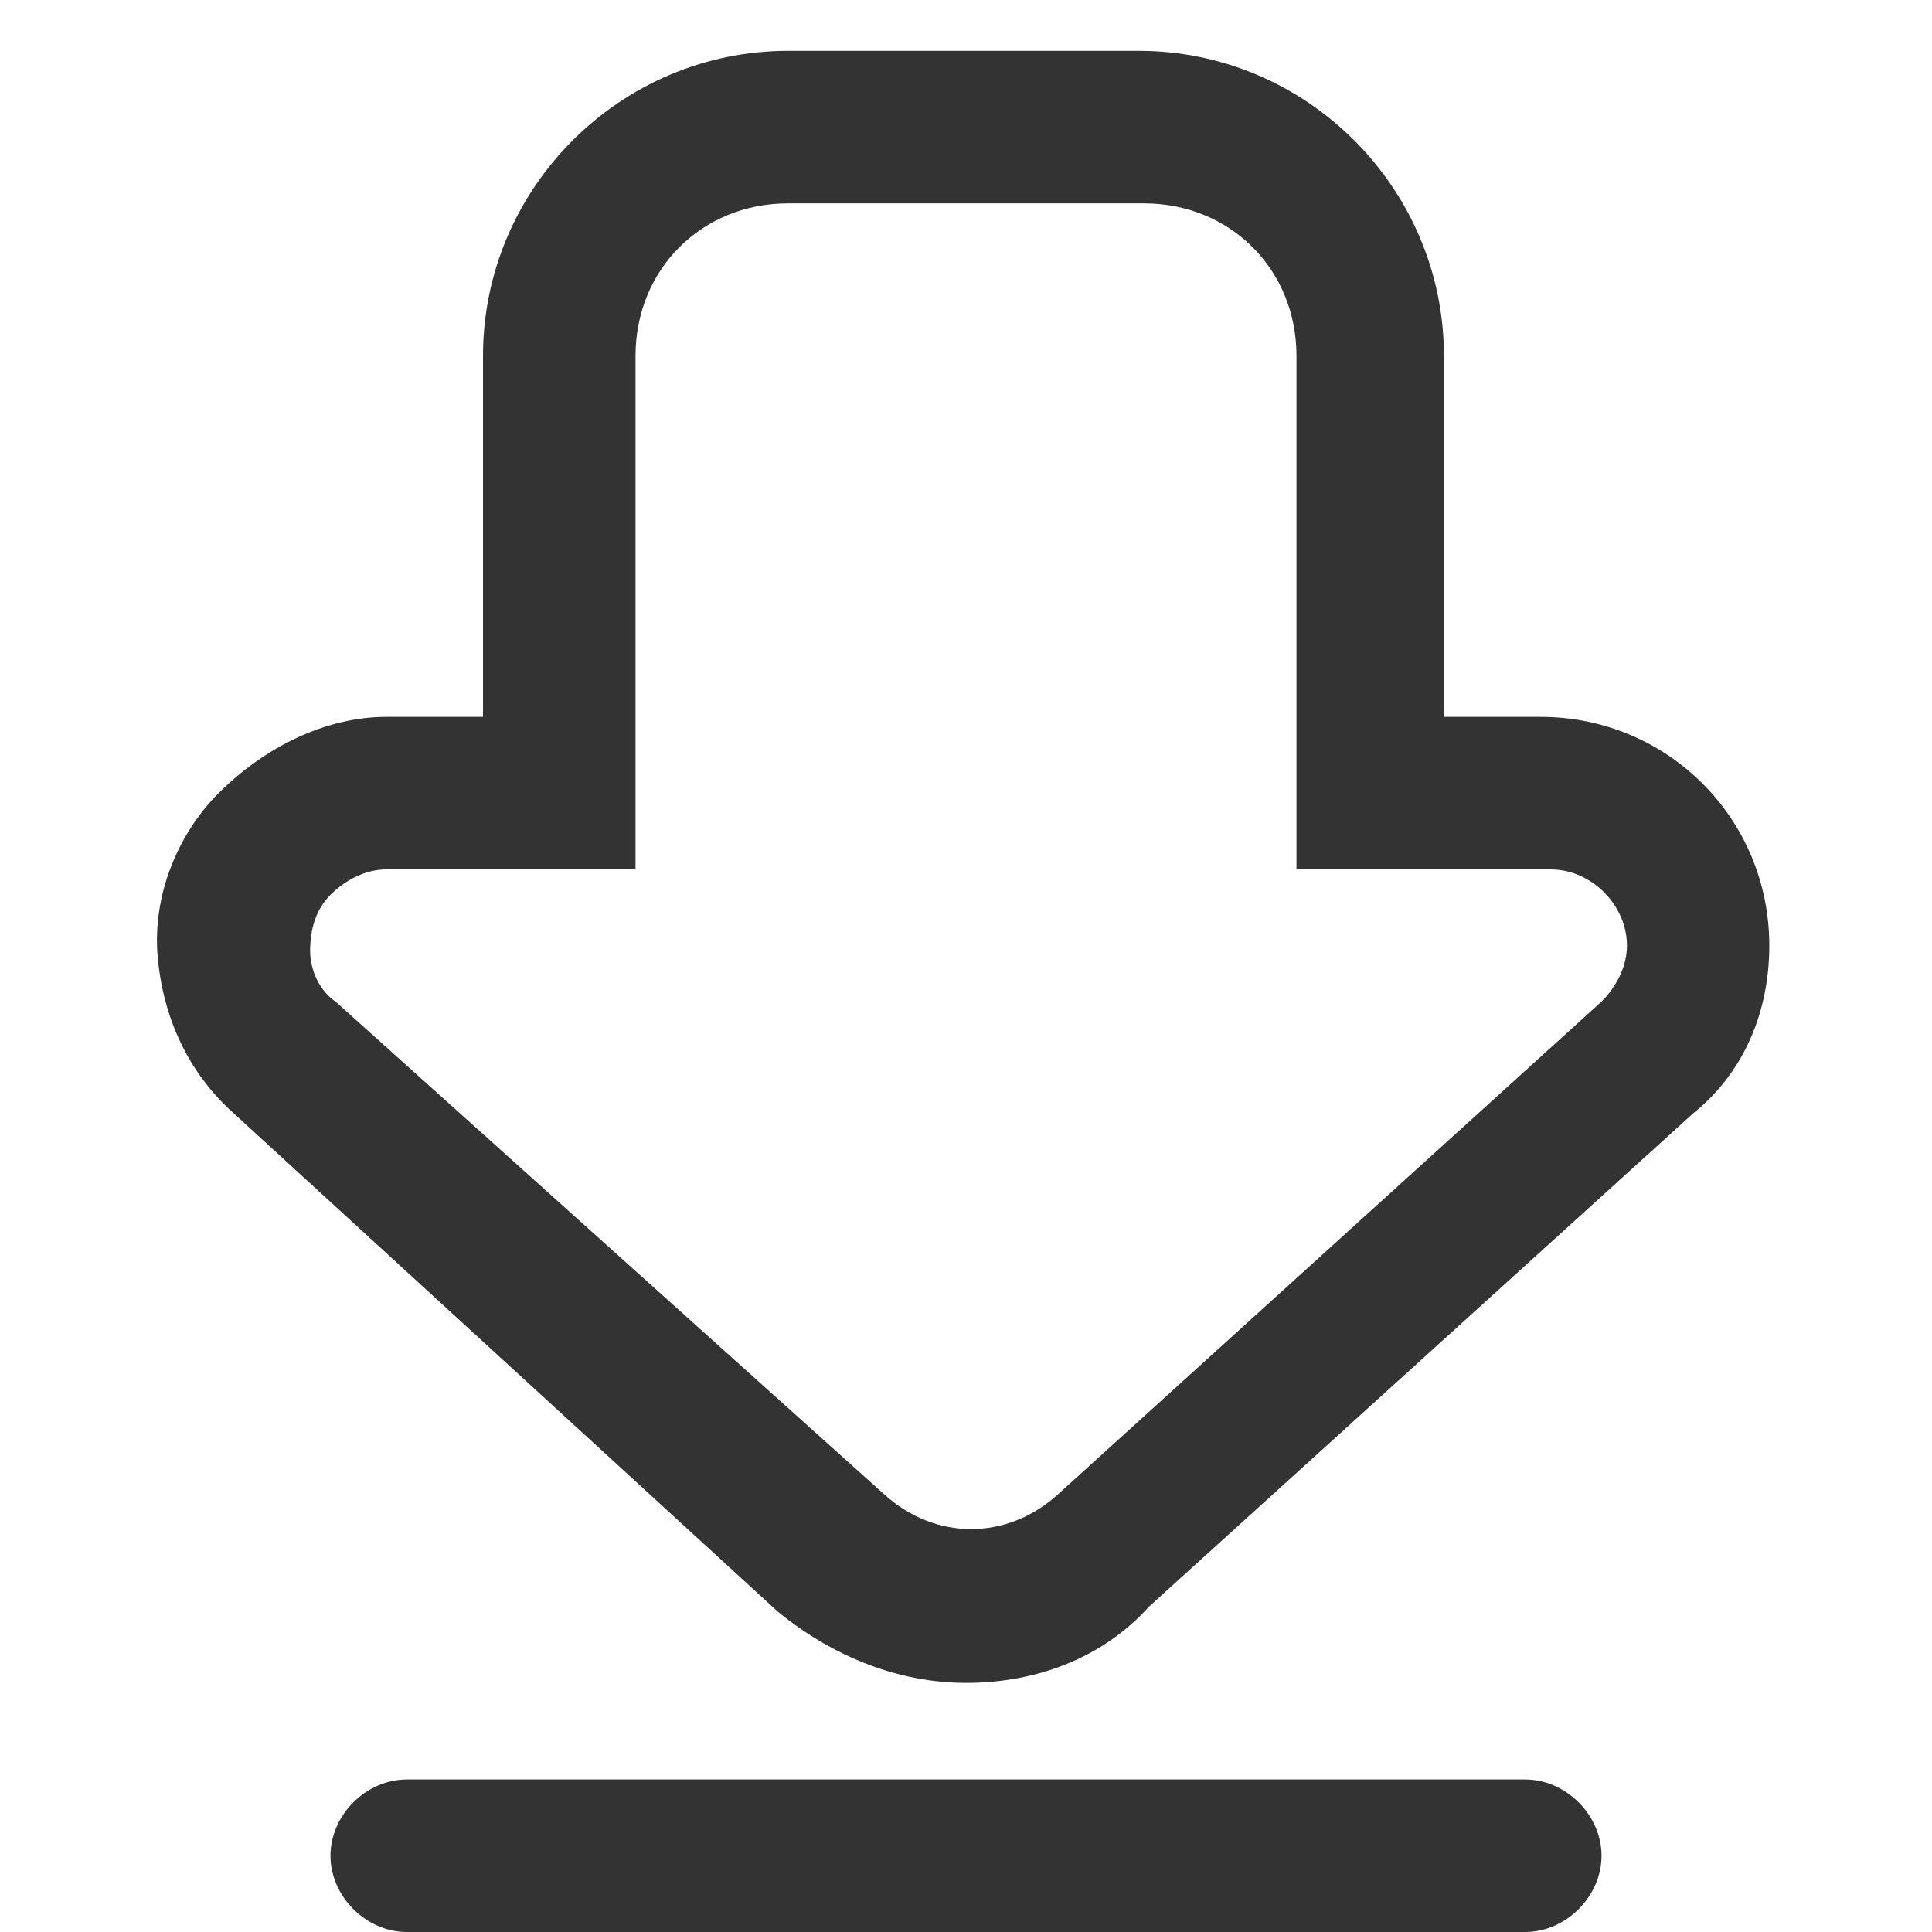
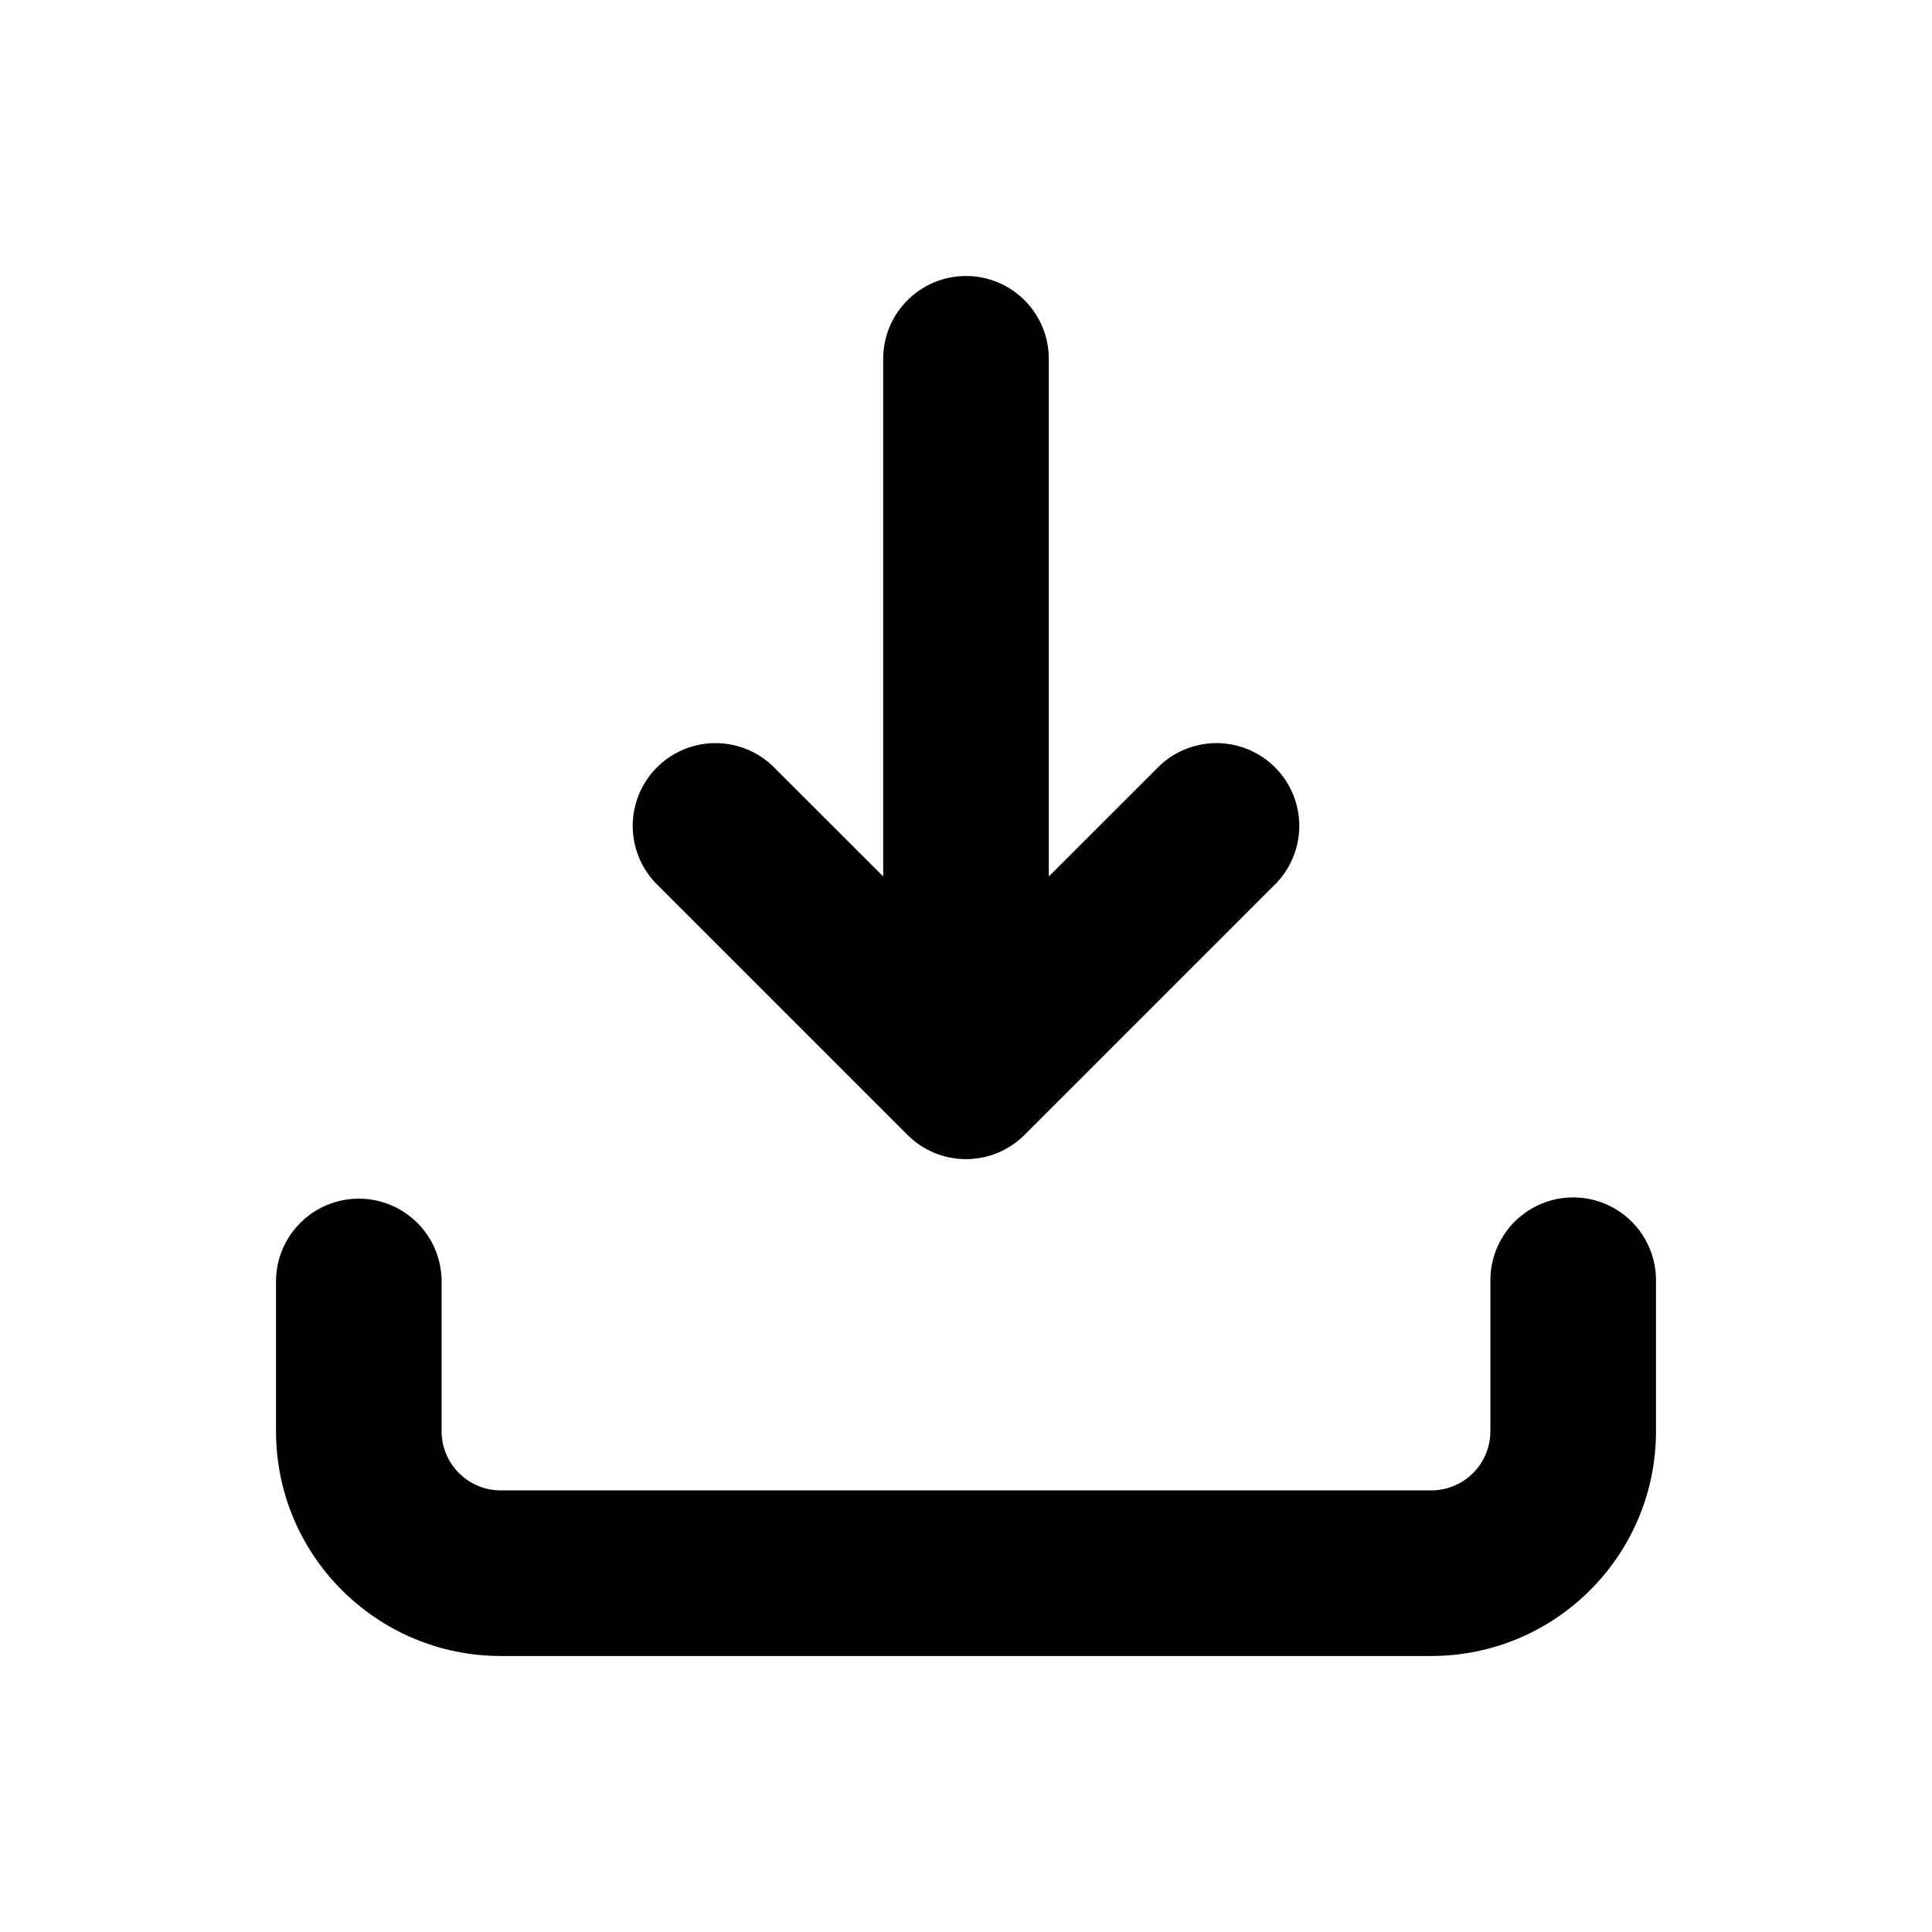
- <svg xmlns="http://www.w3.org/2000/svg" class="icon" width="200px" height="200.00px" viewBox="0 0 1024 1024" version="1.1">
-   <path fill="#333333" d="M512 891.958c-35.032 0-70.063-13.474-99.705-37.726L123.958 590.147C99.705 568.589 86.232 538.947 83.537 506.611c-2.695-32.337 10.779-64.674 32.337-86.232 24.253-24.253 56.589-40.421 88.926-40.421H256V188.632c0-88.926 72.758-161.684 161.684-161.684h185.937c88.926 0 161.684 72.758 161.684 161.684v191.326h51.2c67.368 0 121.263 53.895 121.263 121.263 0 35.032-13.474 67.368-40.421 88.926l-288.337 261.389c-24.253 26.947-59.284 40.421-97.011 40.421z m-307.2-431.158c-10.779 0-21.558 5.389-29.642 13.474-8.084 8.084-10.779 18.863-10.779 29.642s5.389 21.558 13.474 26.947l291.032 261.389c26.947 24.253 64.674 24.253 91.621 0L848.842 530.863c8.084-8.084 13.474-18.863 13.474-29.642 0-21.558-18.863-40.421-40.421-40.421h-134.737V188.632c0-45.811-35.032-80.842-80.842-80.842h-188.632c-45.811 0-80.842 35.032-80.842 80.842v272.168H204.8zM808.421 1024h-592.842c-21.558 0-40.421-18.863-40.421-40.421S194.021 943.158 215.579 943.158h592.842c21.558 0 40.421 18.863 40.421 40.421s-18.863 40.421-40.421 40.421z" />
+ <svg xmlns="http://www.w3.org/2000/svg" viewBox="0 0 1024 1024">
+   <path fill="undefined" d="M512 146.29a43.89 43.89 0 0 1 43.89 43.88v274.36l56.75-56.69a43.89 43.89 0 1 1 62.03 62.03l-131.66 131.66a43.89 43.89 0 0 1-62.02 0l-131.66-131.66a43.89 43.89 0 1 1 62.03-62.03l56.75 56.69v-274.36a43.89 43.89 0 0 1 43.89-43.88z m-321.83 489.03a43.89 43.89 0 0 1 43.89 43.88v79.36c0 17.33 14.04 31.38 31.38 31.38h493.12a31.38 31.38 0 0 0 31.38-31.38v-79.36a43.89 43.89 0 1 1 87.77 0v79.36c0 65.83-53.39 119.15-119.15 119.15h-493.05c-65.9 0-119.22-53.39-119.22-119.15v-79.36a43.89 43.89 0 0 1 43.88-43.88z" />
</svg>
